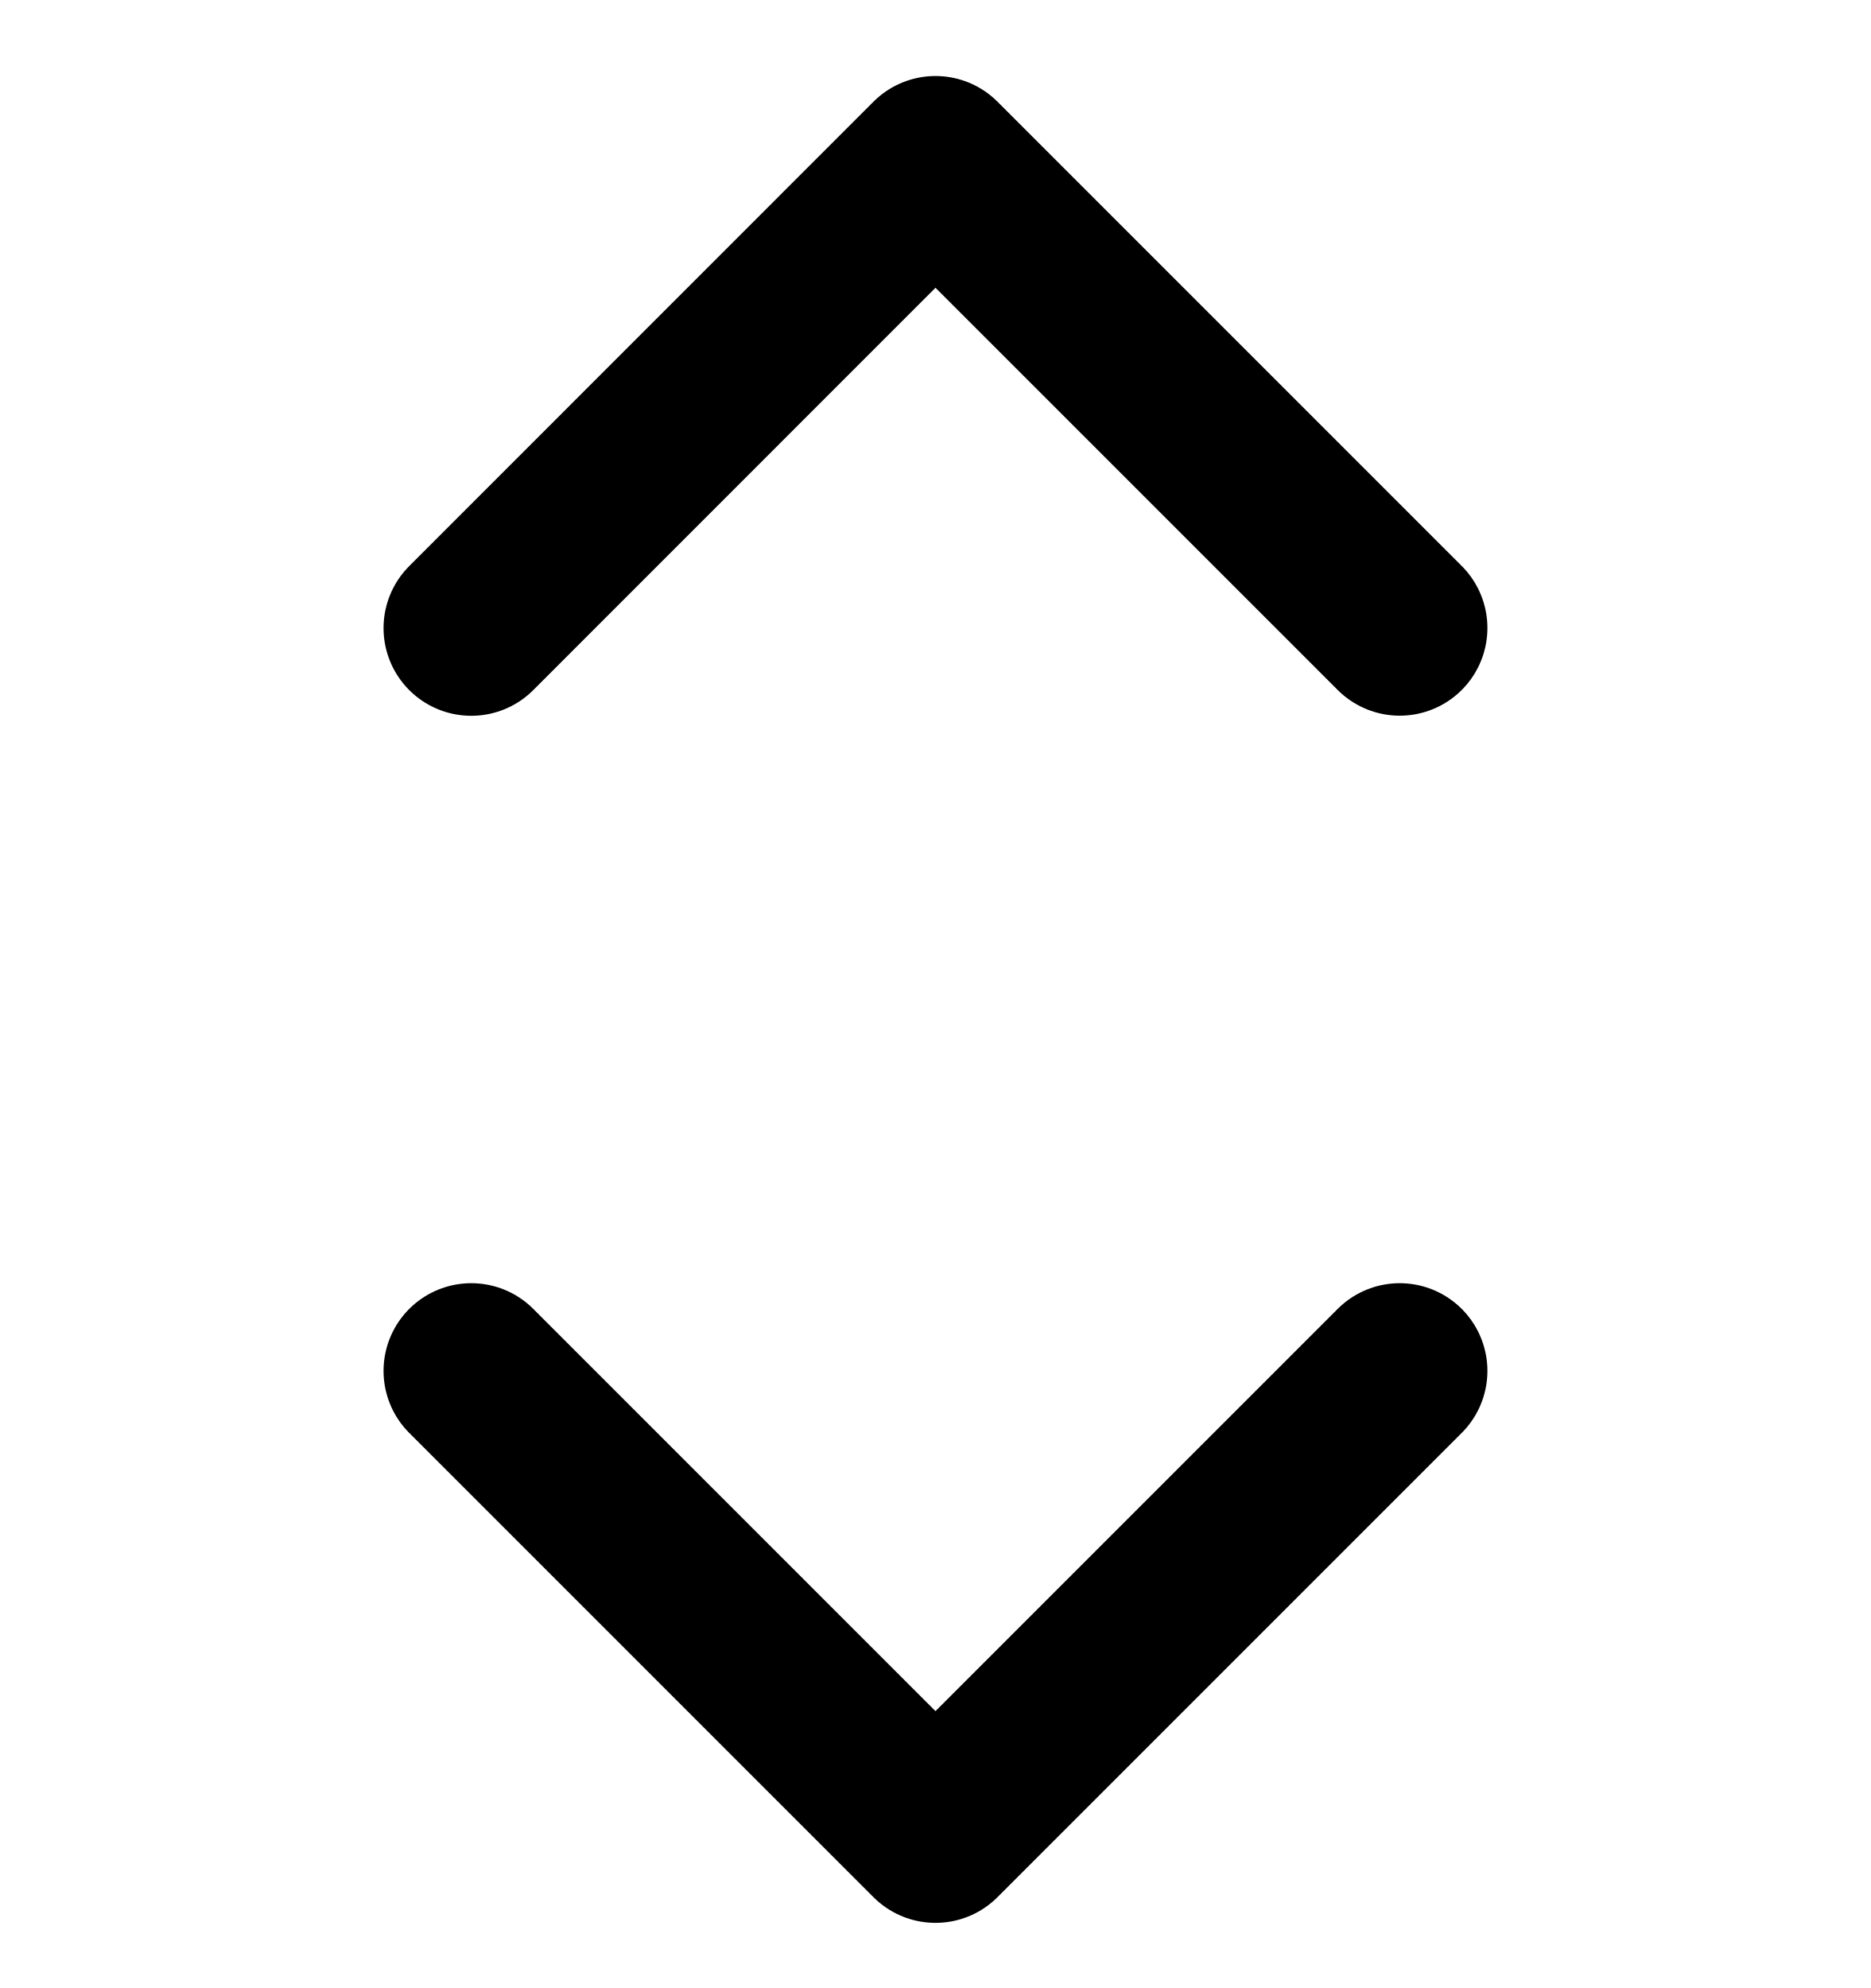
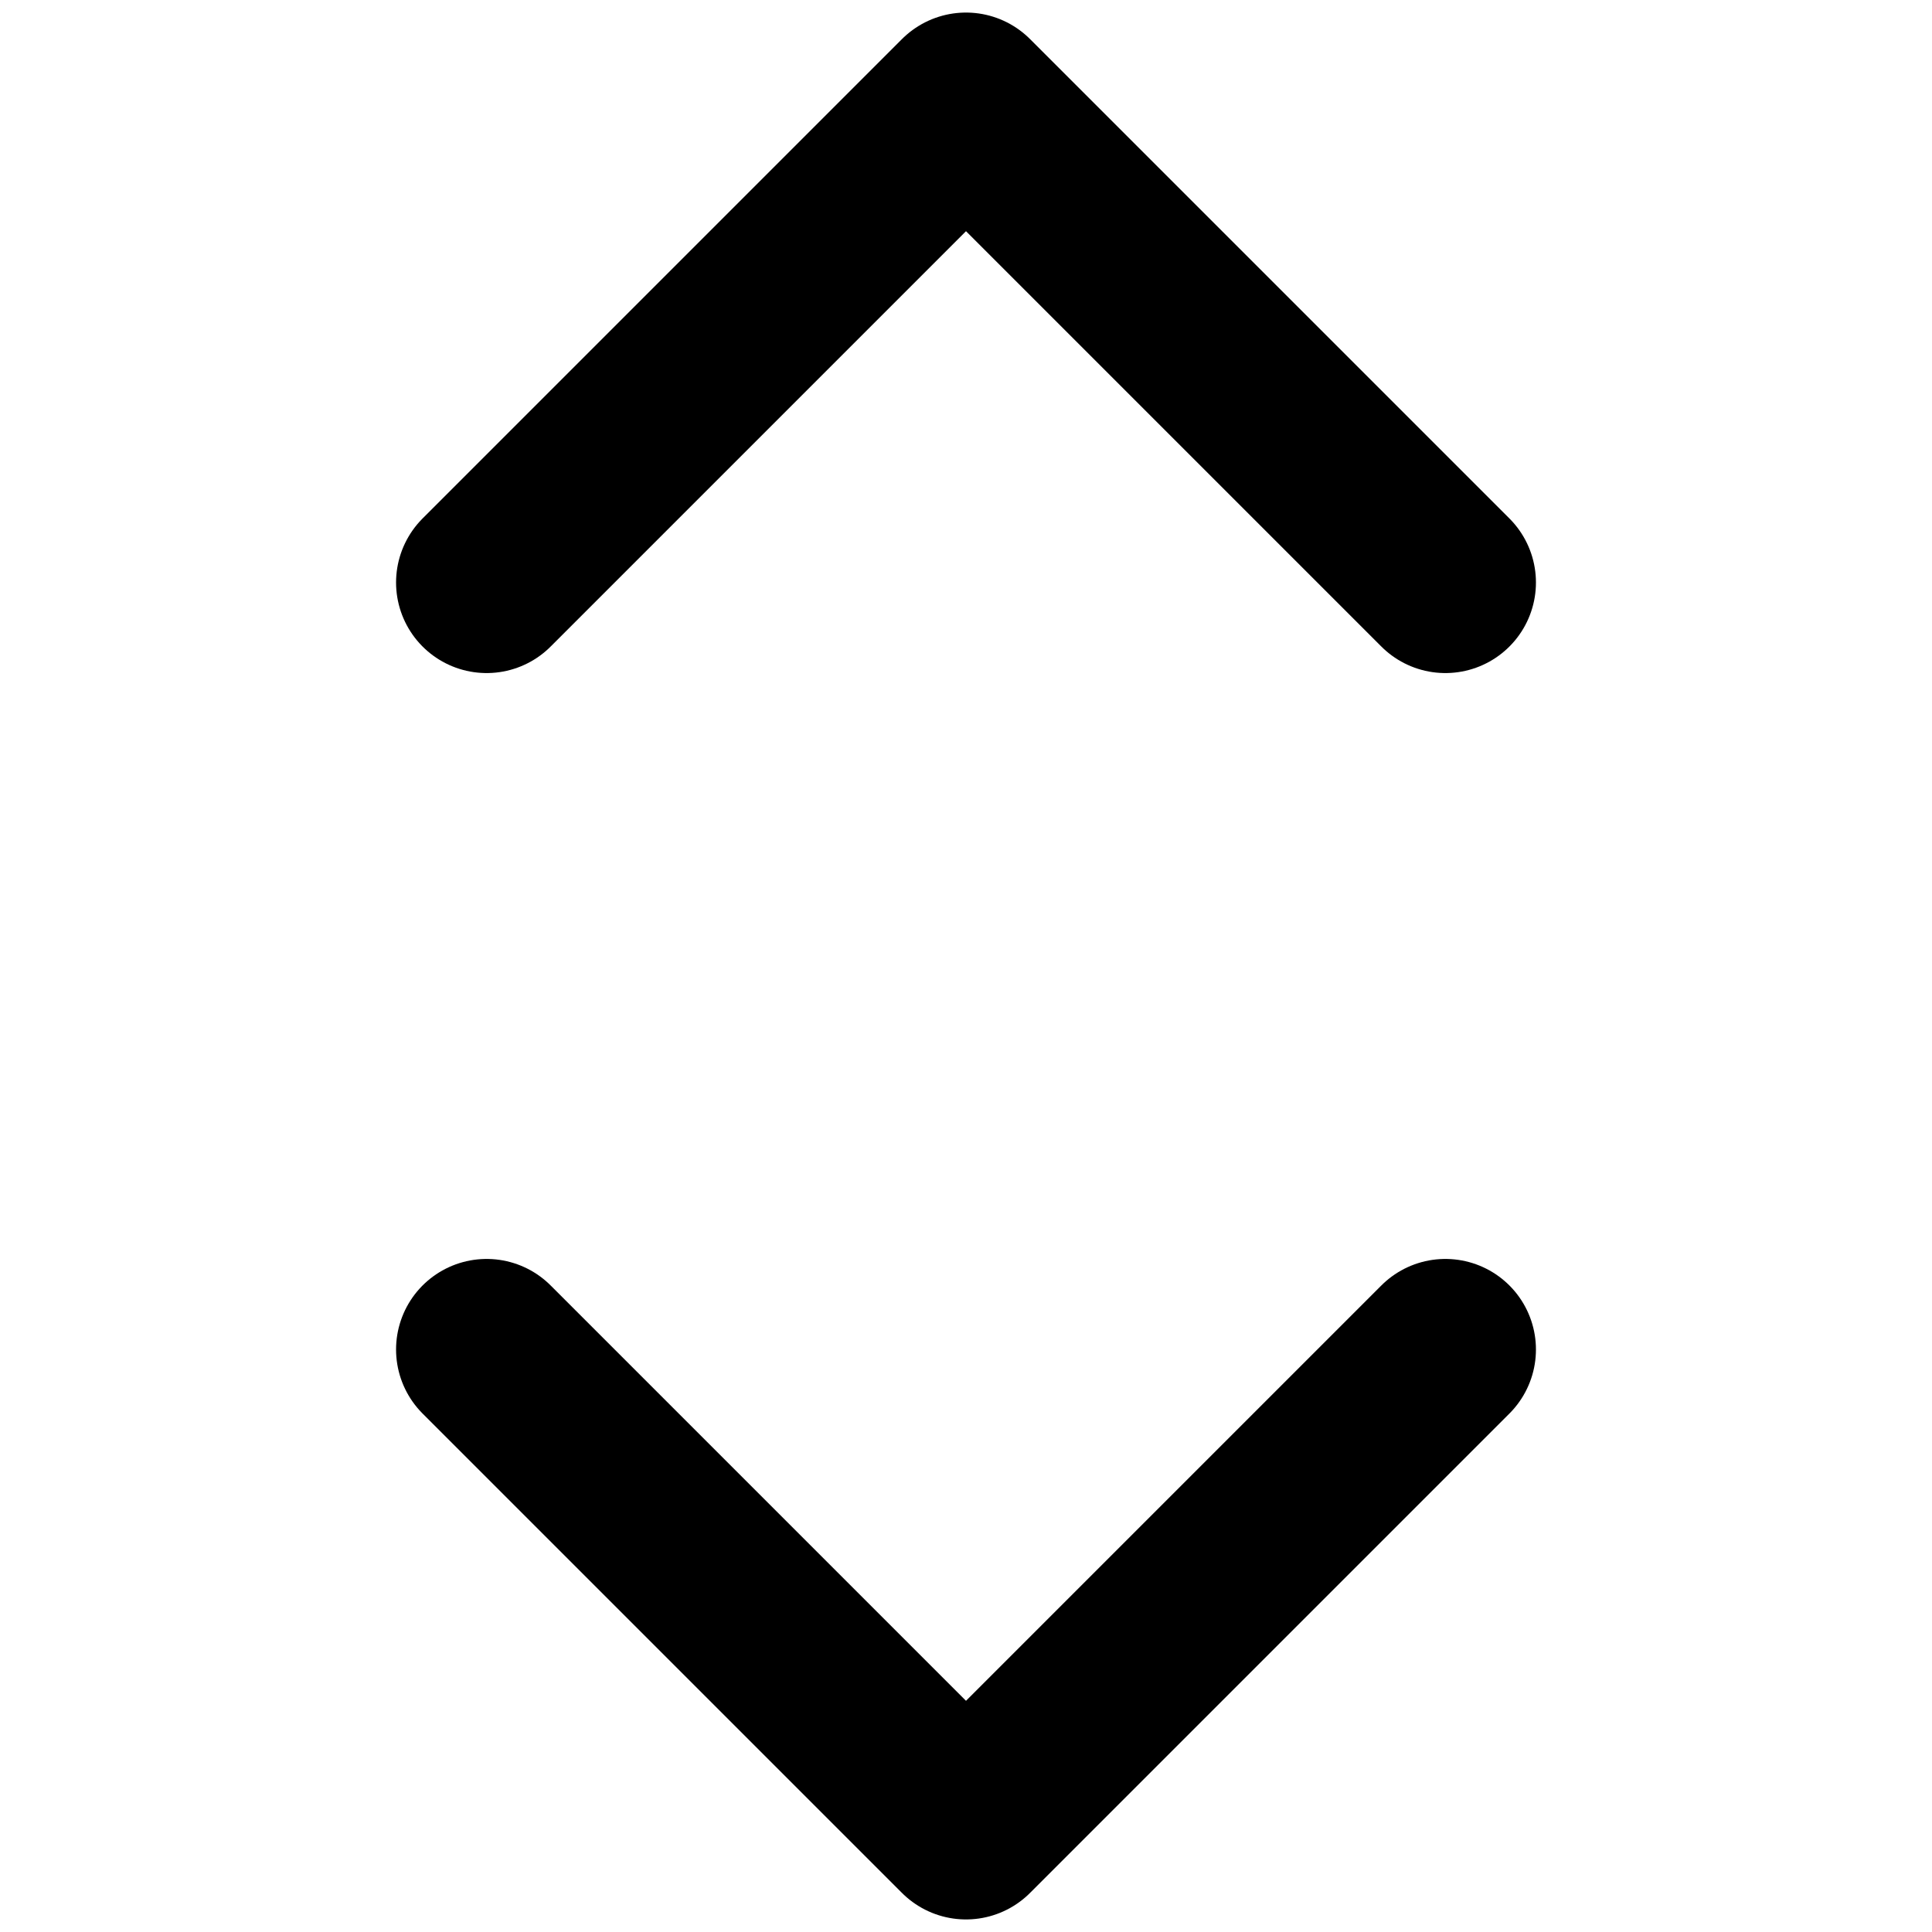
- <svg viewBox="0 0 16 17" stroke-width="1.5" stroke="currentColor" aria-hidden="true" fill="none">
-   <g clip-path="url(#a)">
-     <path stroke-linecap="round" stroke-linejoin="round" d="M4.03 11.723L8 15.693l3.97-3.97M4.03 5.371L8 1.4l3.97 3.97" />
-   </g>
-   <defs>
-     <clipPath id="a">
-       <path d="M0 0h16v16H0z" transform="translate(0 .547)" />
-     </clipPath>
-   </defs>
+ <svg xmlns="http://www.w3.org/2000/svg" viewBox="0 0 16 16" stroke-width="1.5" stroke="currentColor" aria-hidden="true" fill="none">
+   <path stroke-linecap="round" stroke-linejoin="round" d="M4.03 11.176L8 15.146l3.97-3.97M4.03 4.824L8 .854l3.97 3.97" />
</svg>
